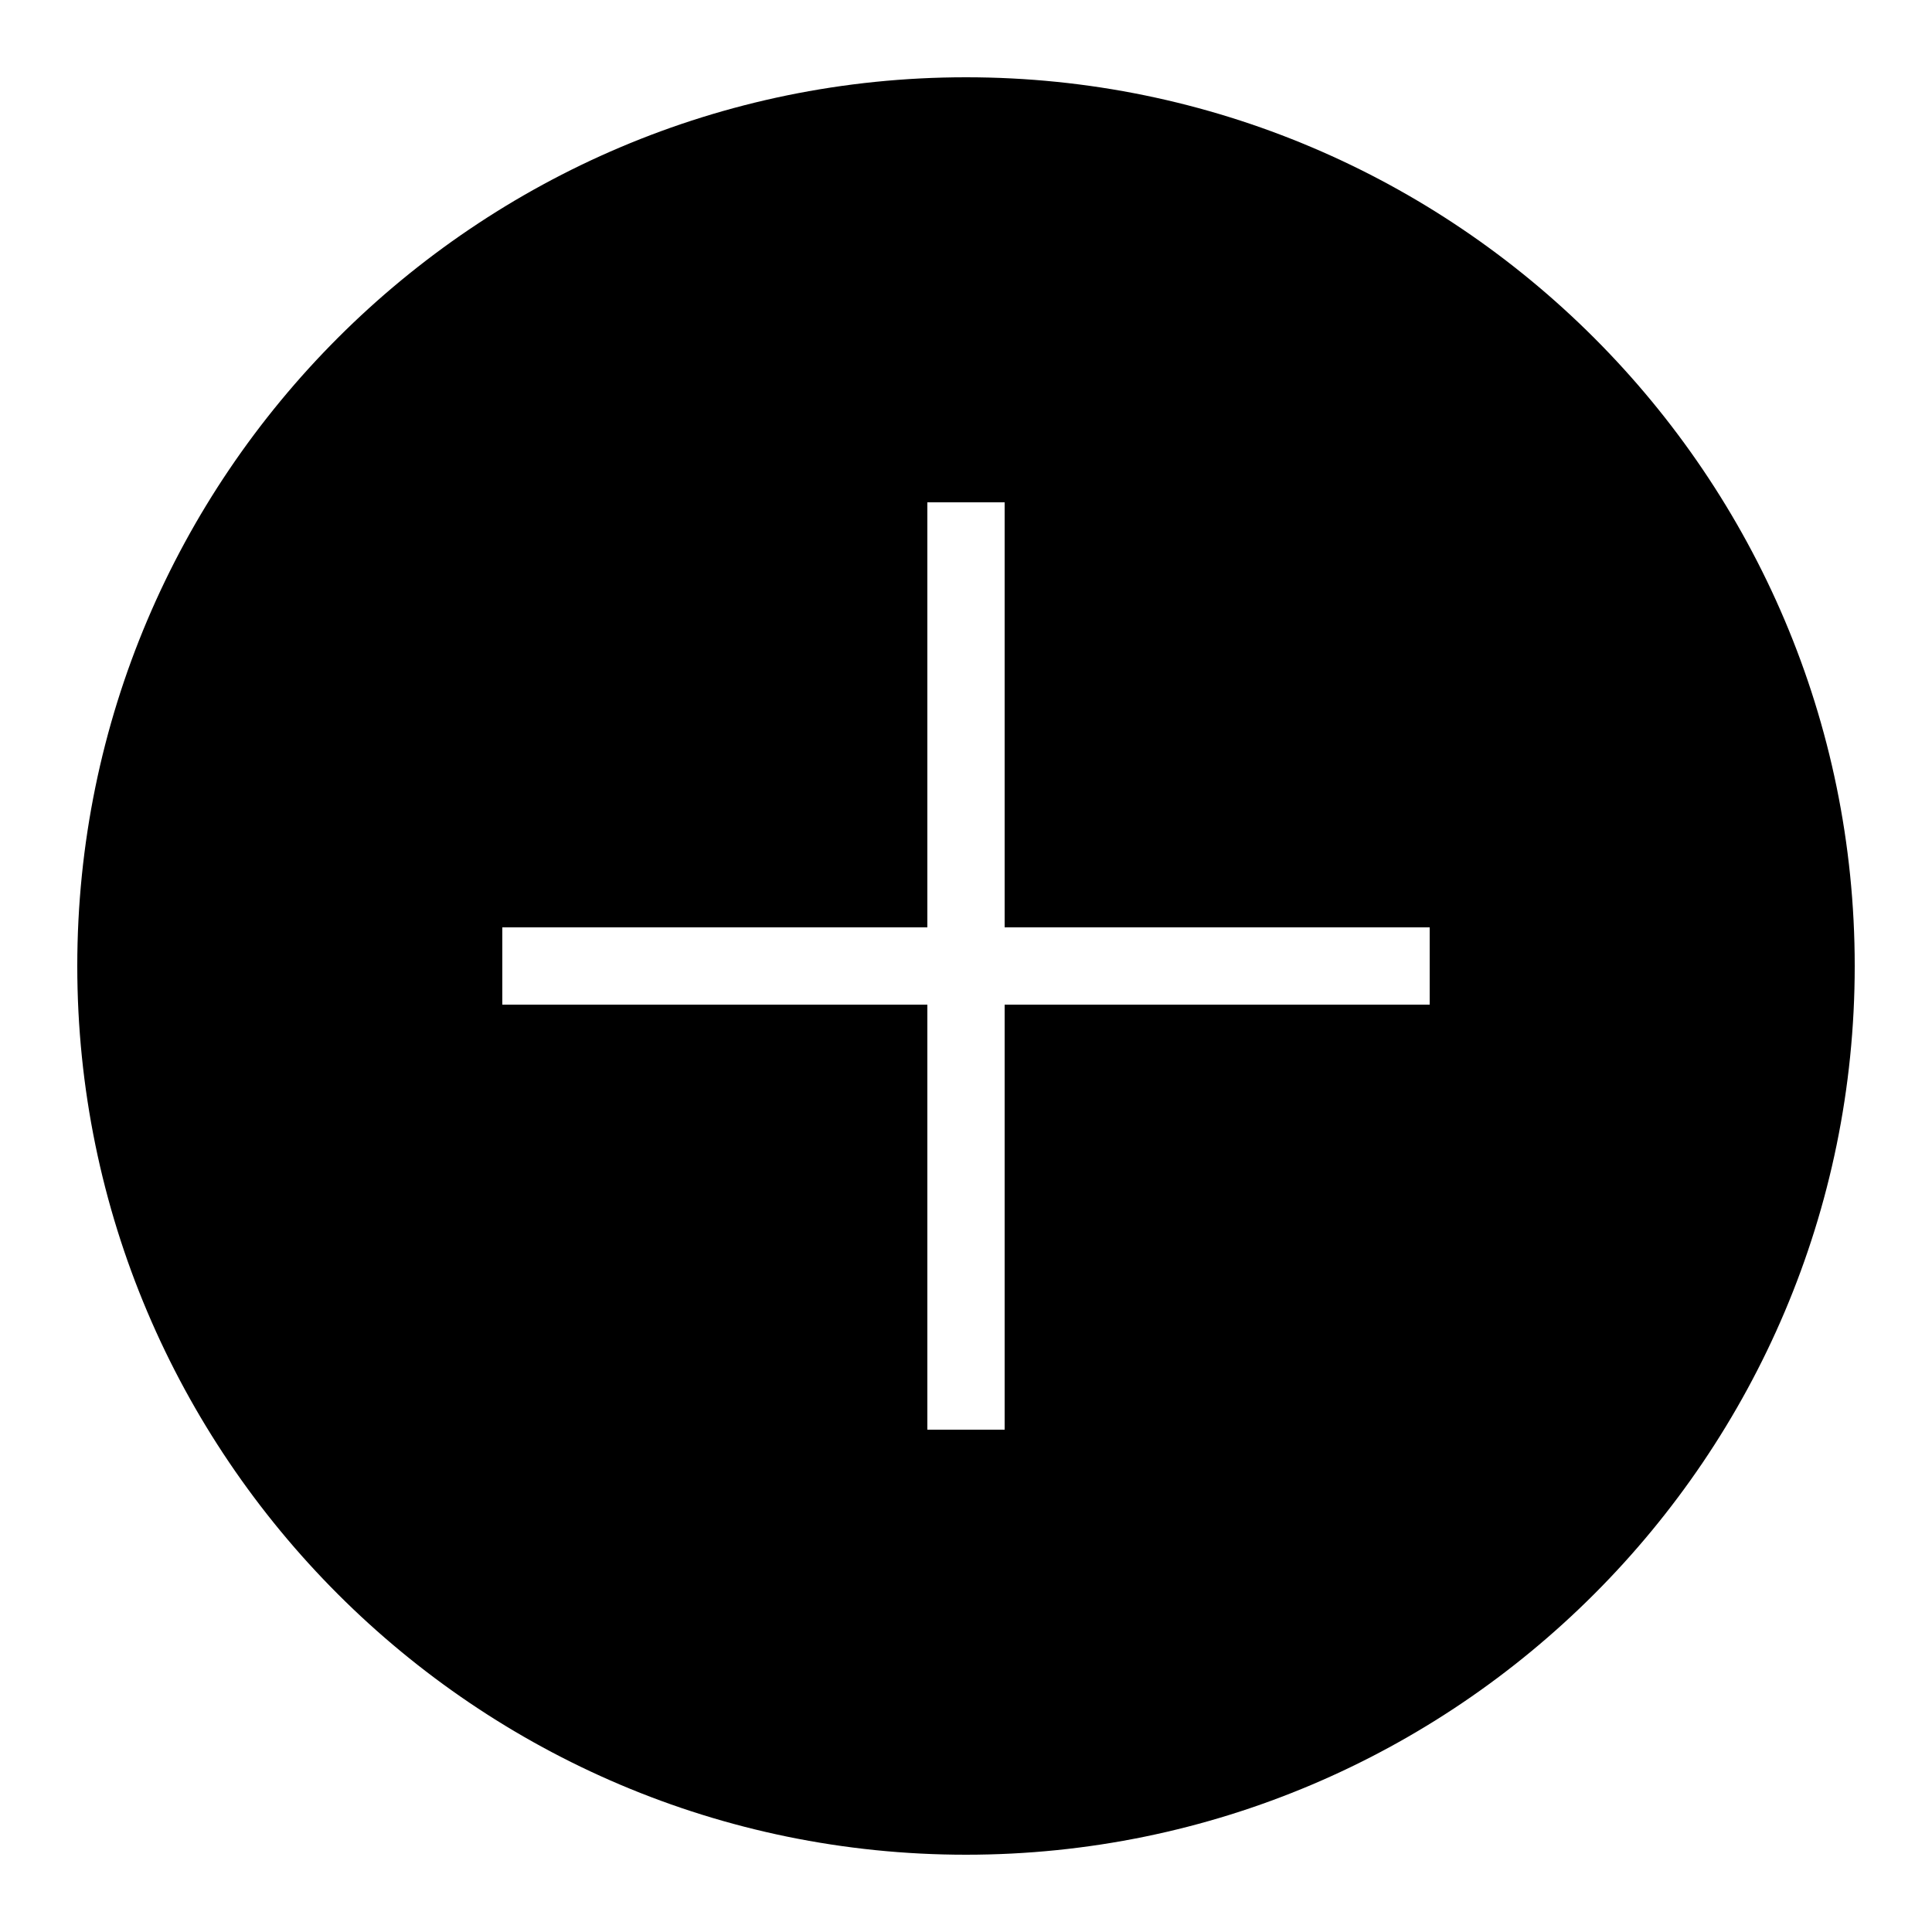
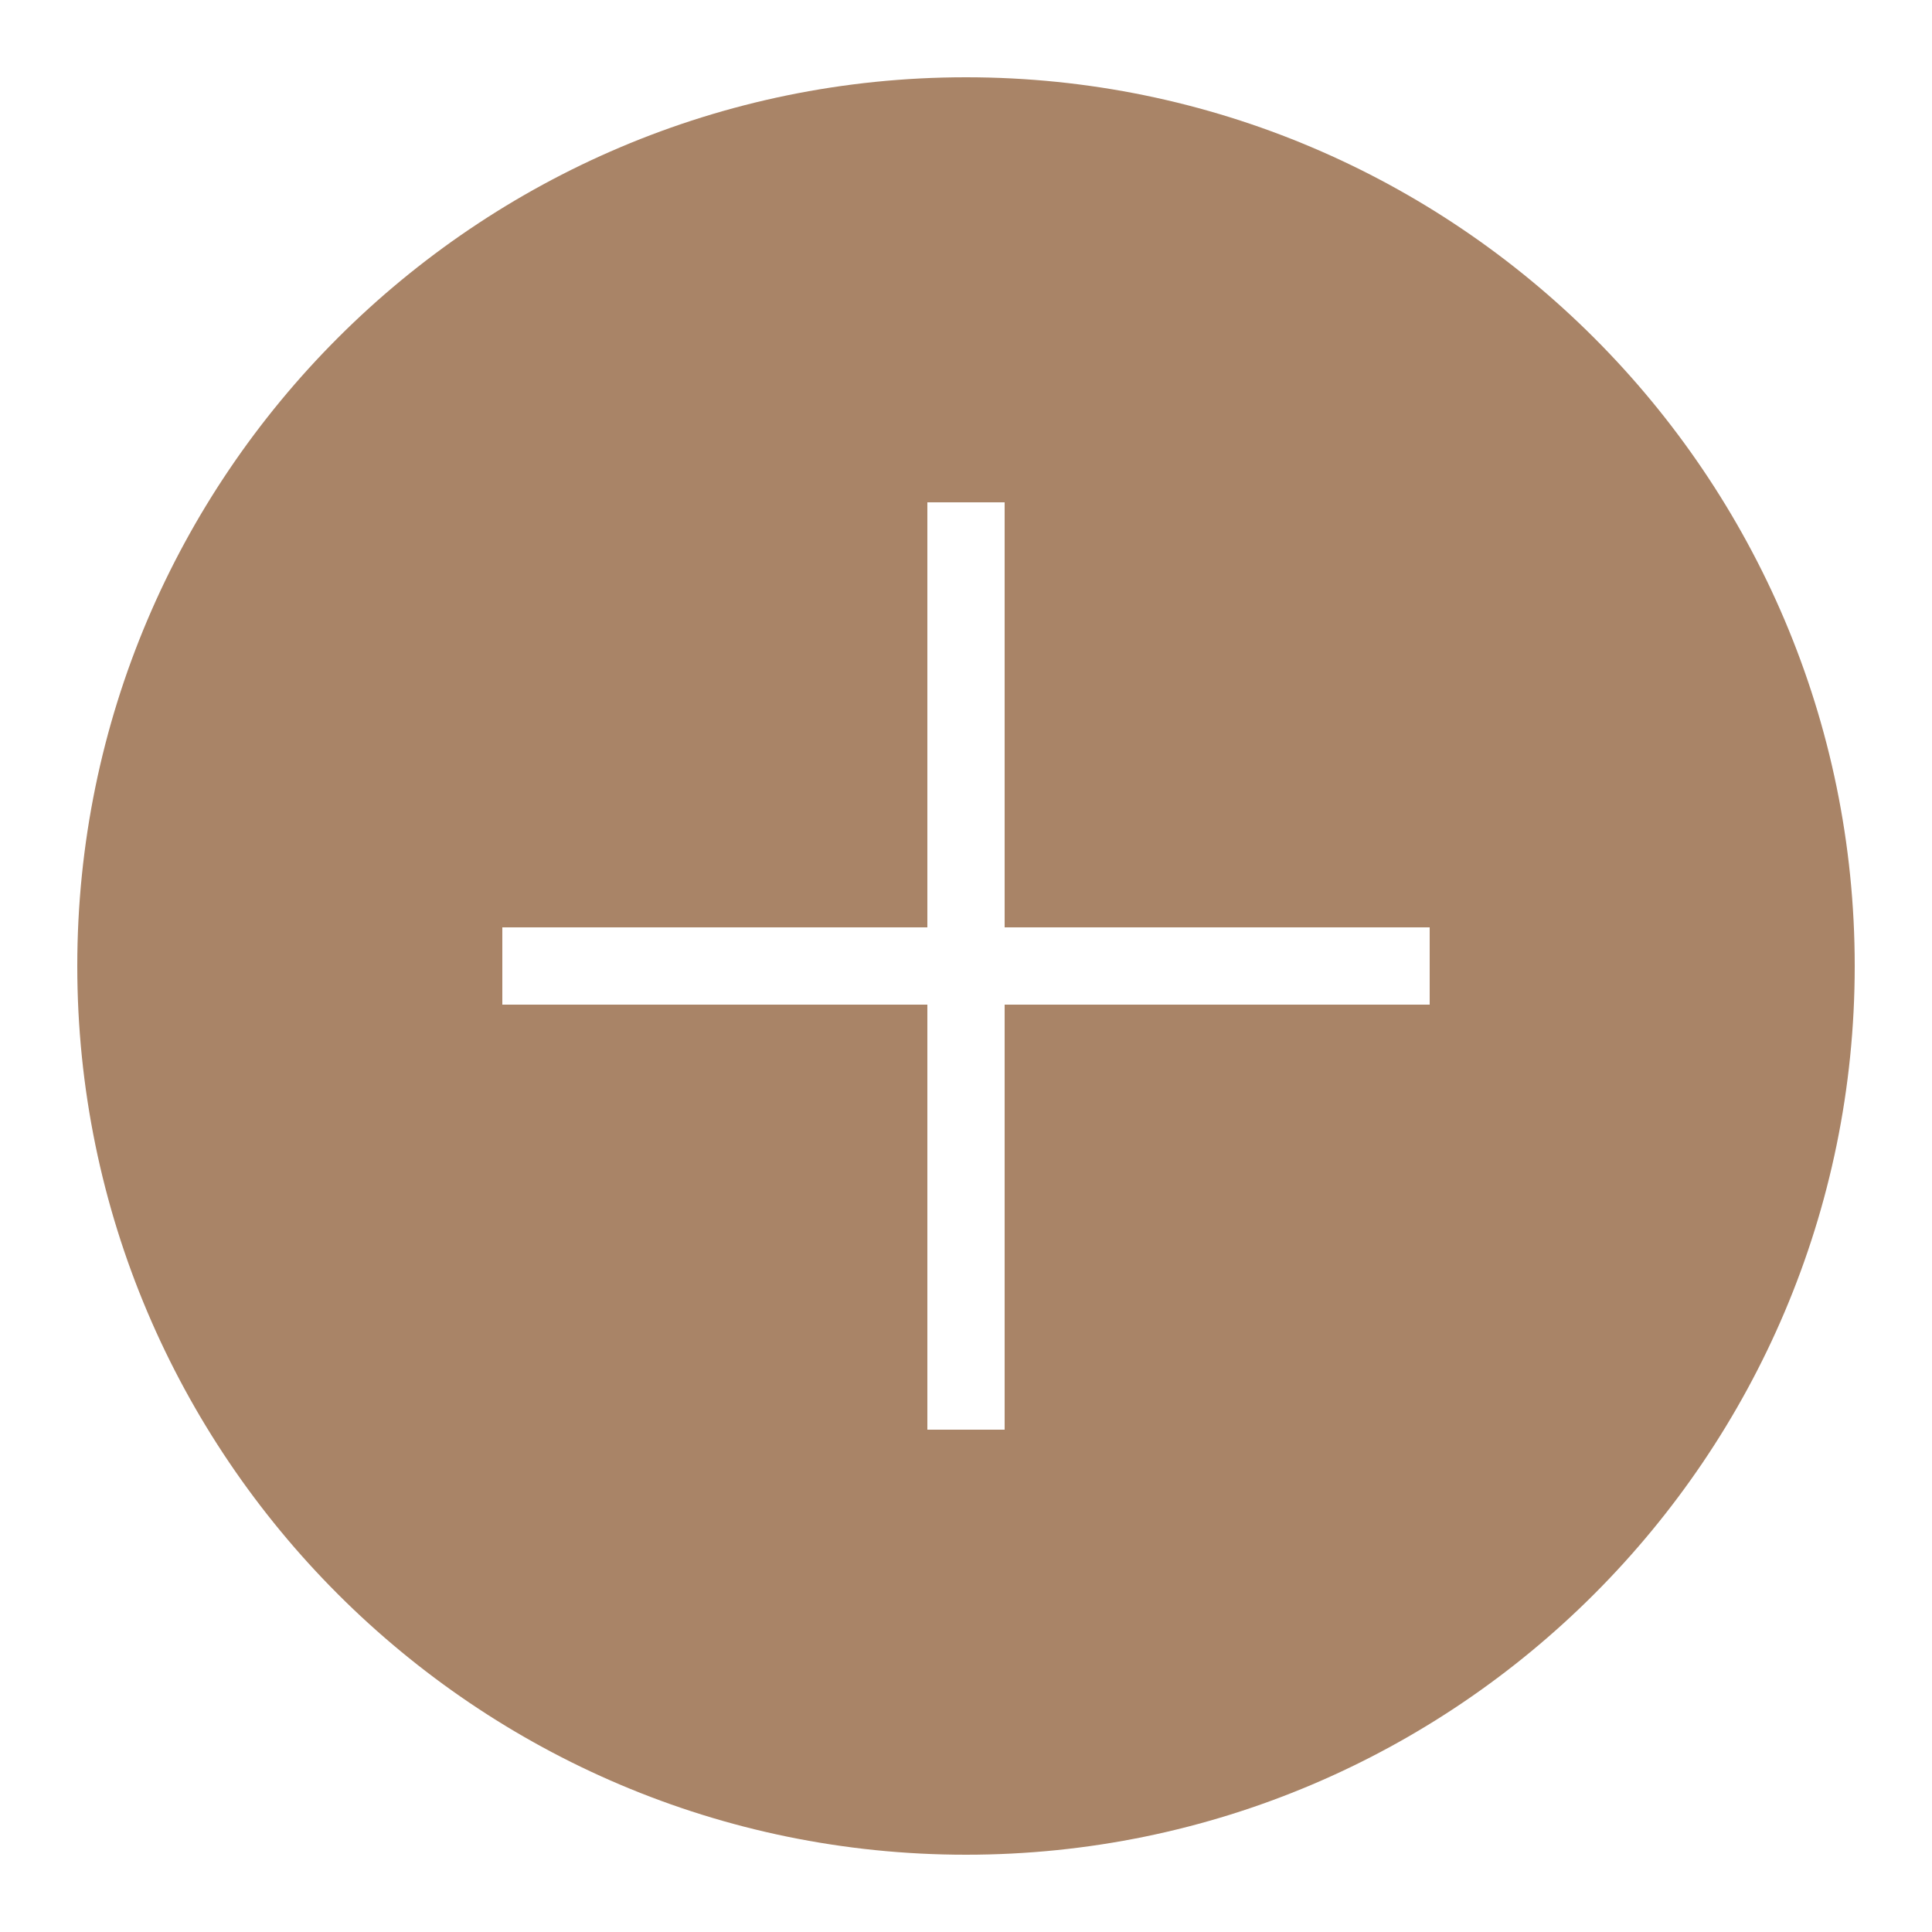
- <svg xmlns="http://www.w3.org/2000/svg" viewBox="0 0 50 50" width="100px" height="100px">
+ <svg xmlns="http://www.w3.org/2000/svg" viewBox="0 0 50 50" width="100px" height="100px" fill="#a98467">
  <path d="M25,2C12.317,2,2,12.317,2,25s10.317,23,23,23s23-10.317,23-23S37.683,2,25,2z M37,26H26v11h-2V26H13v-2h11V13h2v11h11V26z" />
</svg>
